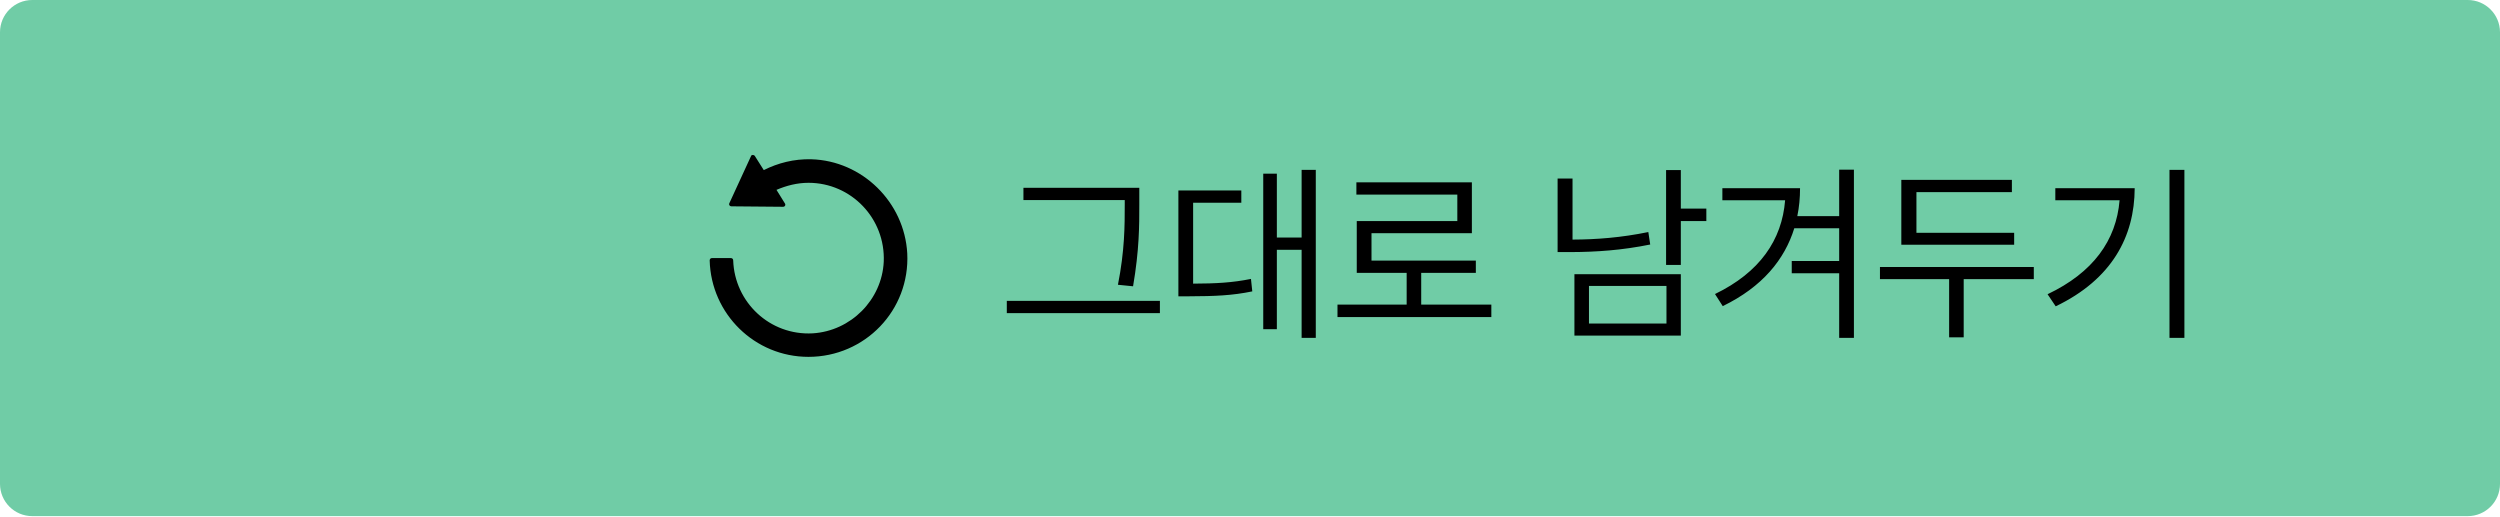
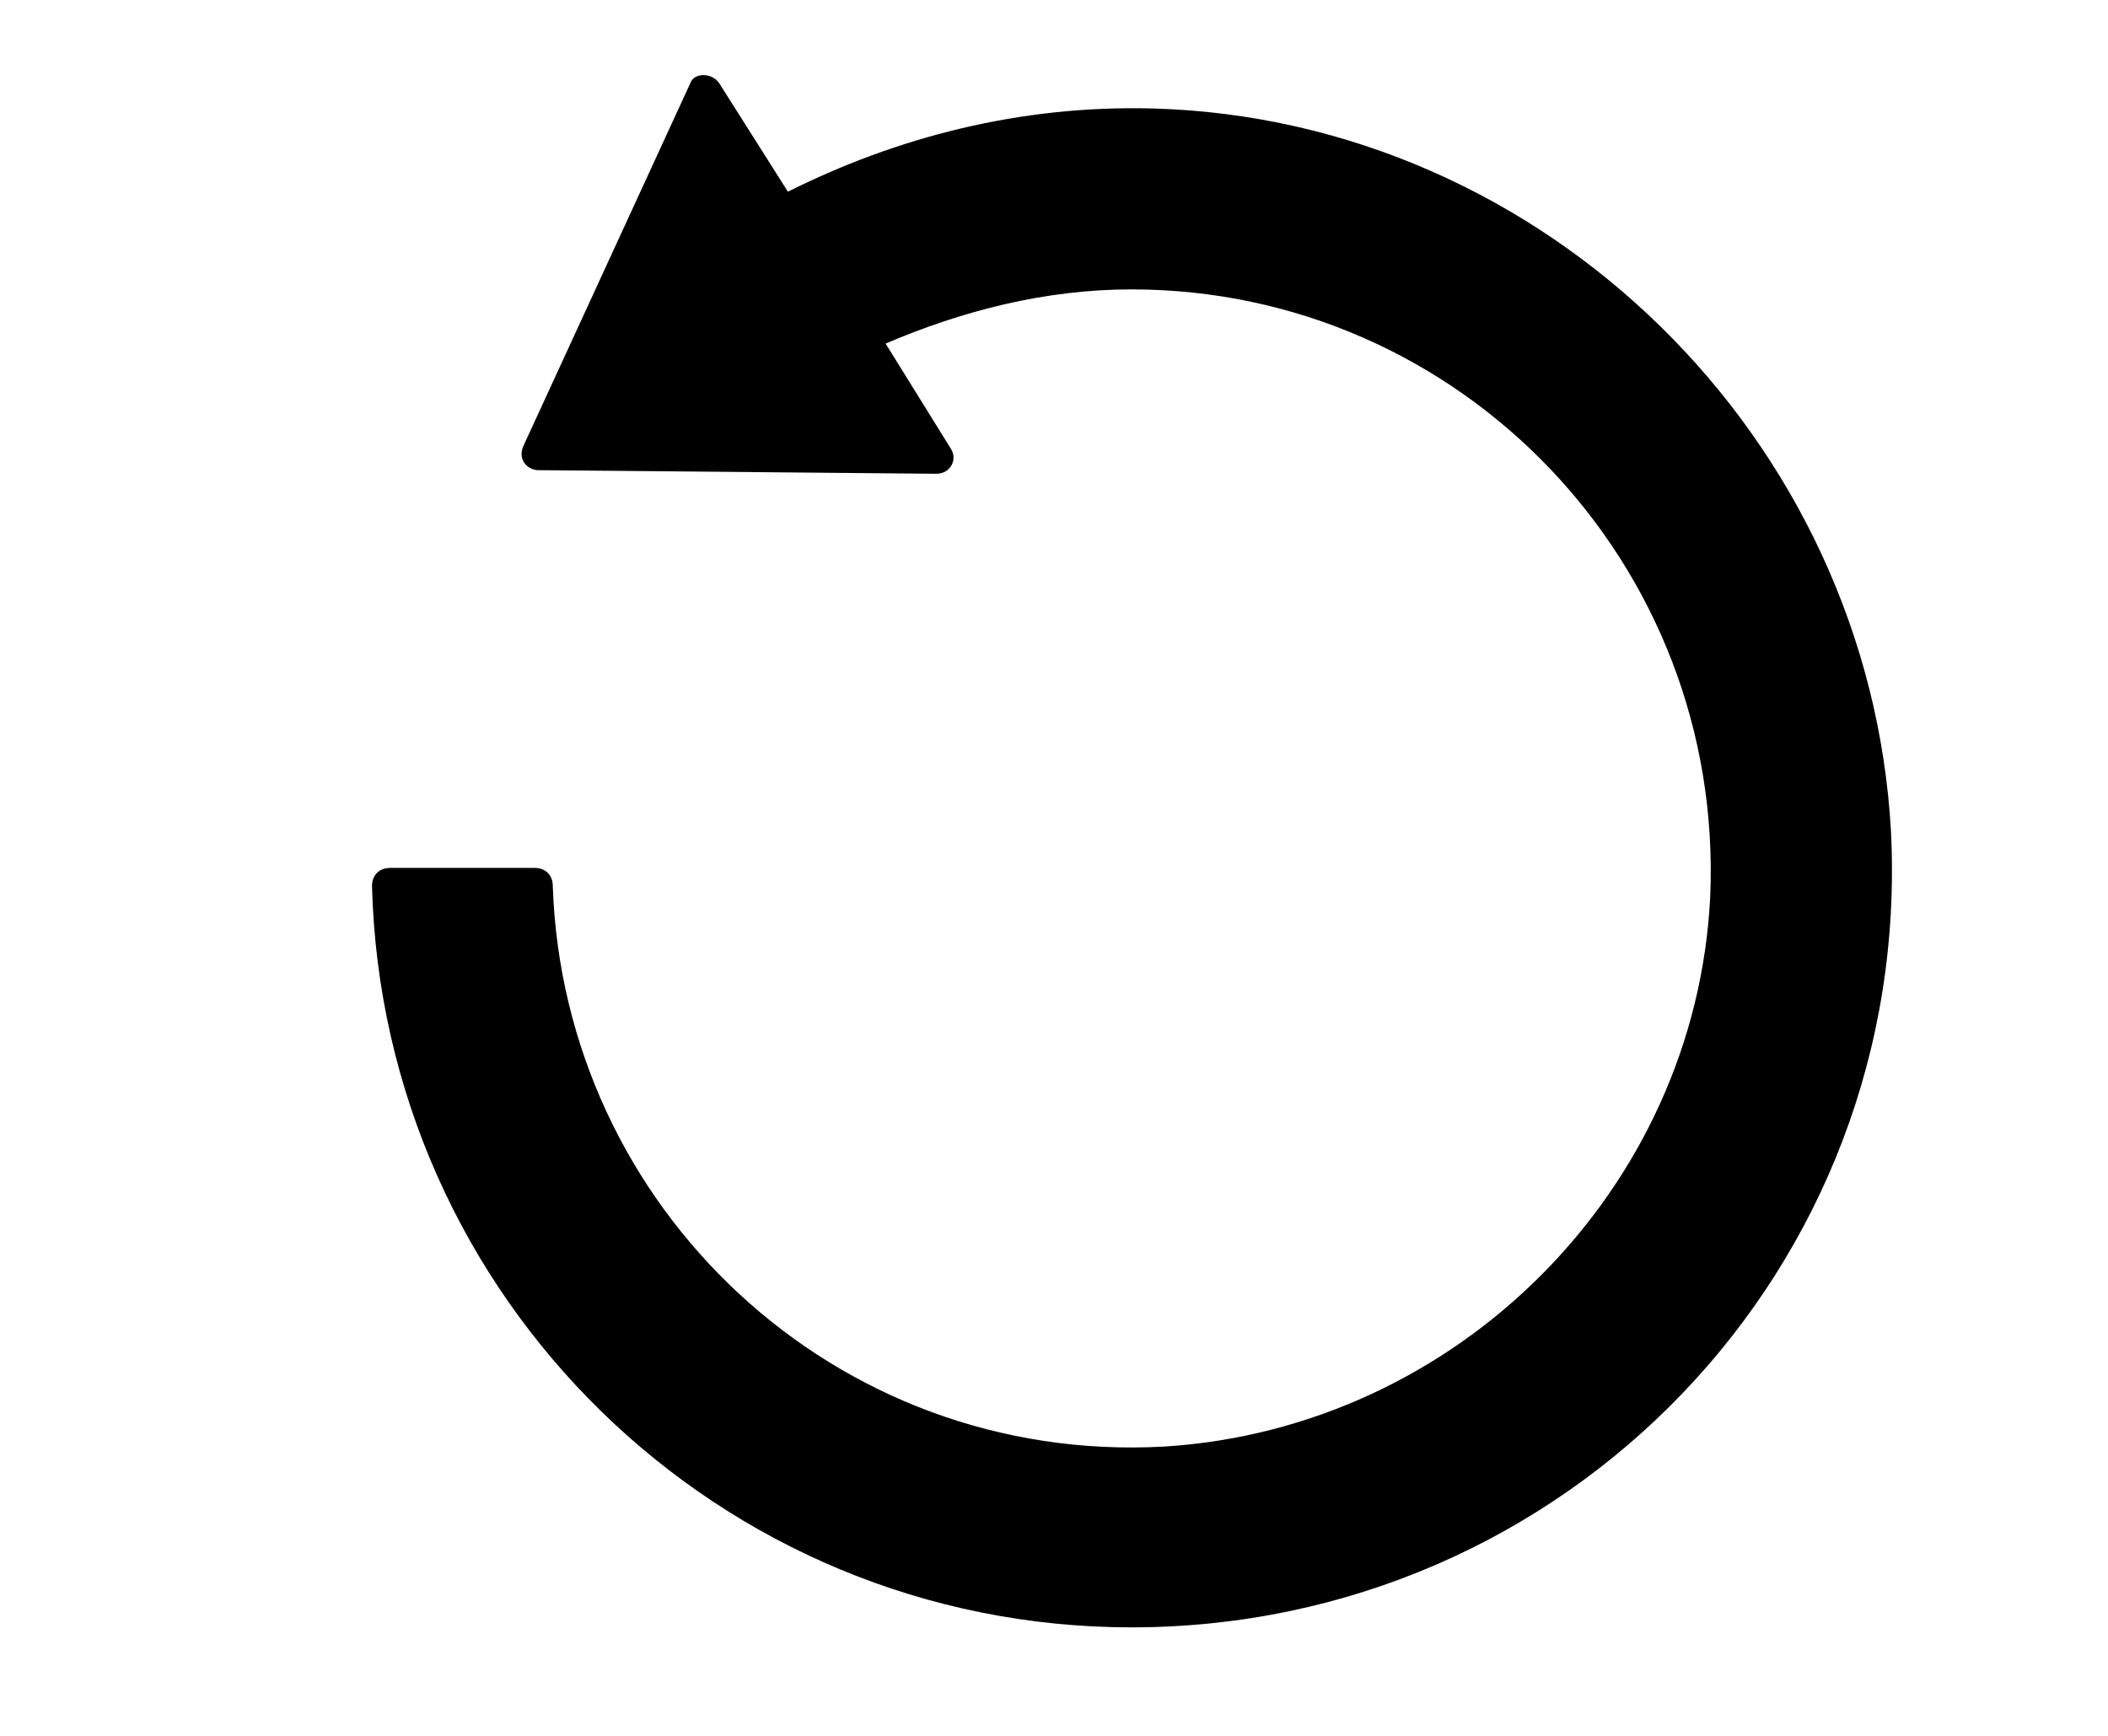
- <svg xmlns="http://www.w3.org/2000/svg" width="155" height="32" viewBox="0 0 155 32" fill="none">
-   <rect width="155" height="32" rx="2" fill="#70CCA6" />
-   <path d="M44.146 16C44.438 16 45.05 16 45.312 16C45.4 16 45.458 16.059 45.458 16.146C45.546 18.742 47.733 20.813 50.388 20.667C52.75 20.521 54.675 18.596 54.792 16.234C54.908 13.55 52.779 11.334 50.125 11.334C49.425 11.334 48.754 11.509 48.142 11.771L48.667 12.617C48.725 12.704 48.667 12.821 48.55 12.821L45.342 12.792C45.254 12.792 45.167 12.704 45.225 12.588L46.567 9.671C46.596 9.584 46.742 9.584 46.8 9.671L47.354 10.546C48.229 10.109 49.221 9.846 50.3 9.875C53.45 9.963 56.075 12.529 56.25 15.709C56.425 19.238 53.625 22.125 50.125 22.125C46.8 22.125 44.087 19.471 44 16.146C44 16.059 44.058 16 44.146 16Z" fill="black" />
-   <path d="M70.637 11.645H63.453V12.406H69.734V12.688C69.734 13.965 69.734 15.523 69.312 17.656L70.25 17.75C70.637 15.482 70.637 14 70.637 12.688V11.645ZM62.422 19.414H71.914V18.652H62.422V19.414ZM81.579 10.531H80.7V14.727H79.165V10.766H78.321V20.41H79.165V15.488H80.7V20.949H81.579V10.531ZM73.06 18.371H73.728C75.327 18.365 76.388 18.324 77.642 18.066L77.56 17.293C76.4 17.527 75.409 17.58 73.974 17.586V12.57H76.962V11.809H73.06V18.371ZM92.463 18.887H88.115V16.918H91.502V16.156H85.033V14.457H91.256V11.305H84.096V12.066H90.354V13.707H84.119V16.918H87.213V18.887H82.924V19.66H92.463V18.887ZM104.211 10.543H103.297V16.426H104.211V13.707H105.793V12.934H104.211V10.543ZM96.571 15.629H97.403C98.967 15.623 100.543 15.518 102.313 15.16L102.196 14.387C100.514 14.732 98.985 14.85 97.497 14.855V11.07H96.571V15.629ZM97.614 20.809H104.211V17H97.614V20.809ZM98.516 20.059V17.727H103.321V20.059H98.516ZM111.603 11.668H106.787V12.418H110.677C110.484 14.879 109.101 16.889 106.33 18.23L106.81 18.98C109.271 17.785 110.648 16.086 111.246 14.152H114.029V16.18H111.088V16.941H114.029V20.949H114.943V10.52H114.029V13.402H111.433C111.55 12.84 111.603 12.26 111.603 11.668ZM124.878 14.434H118.819V11.914H124.737V11.152H117.882V15.172H124.878V14.434ZM116.557 17.305H120.846V20.914H121.749V17.305H126.096V16.555H116.557V17.305ZM135.433 10.531H134.508V20.949H135.433V10.531ZM126.949 18.242L127.453 18.992C130.945 17.316 132.34 14.662 132.351 11.668H127.43V12.418H131.414C131.209 14.908 129.767 16.906 126.949 18.242Z" fill="black" />
+ <svg xmlns="http://www.w3.org/2000/svg" width="17" height="14" viewBox="0 0 17 14" fill="none">
+   <path d="M3.146 7C3.438 7 4.05 7 4.312 7C4.4 7 4.458 7.059 4.458 7.146C4.546 9.742 6.733 11.813 9.387 11.667C11.75 11.521 13.675 9.596 13.792 7.234C13.908 4.55 11.779 2.334 9.125 2.334C8.425 2.334 7.754 2.509 7.142 2.771L7.667 3.617C7.725 3.704 7.667 3.821 7.55 3.821L4.342 3.792C4.254 3.792 4.167 3.704 4.225 3.588L5.567 0.671C5.596 0.584 5.742 0.584 5.8 0.671L6.354 1.546C7.229 1.109 8.221 0.846 9.3 0.875C12.45 0.963 15.075 3.529 15.25 6.709C15.425 10.238 12.625 13.125 9.125 13.125C5.8 13.125 3.087 10.471 3 7.146C3 7.059 3.058 7 3.146 7Z" fill="black" />
</svg>
